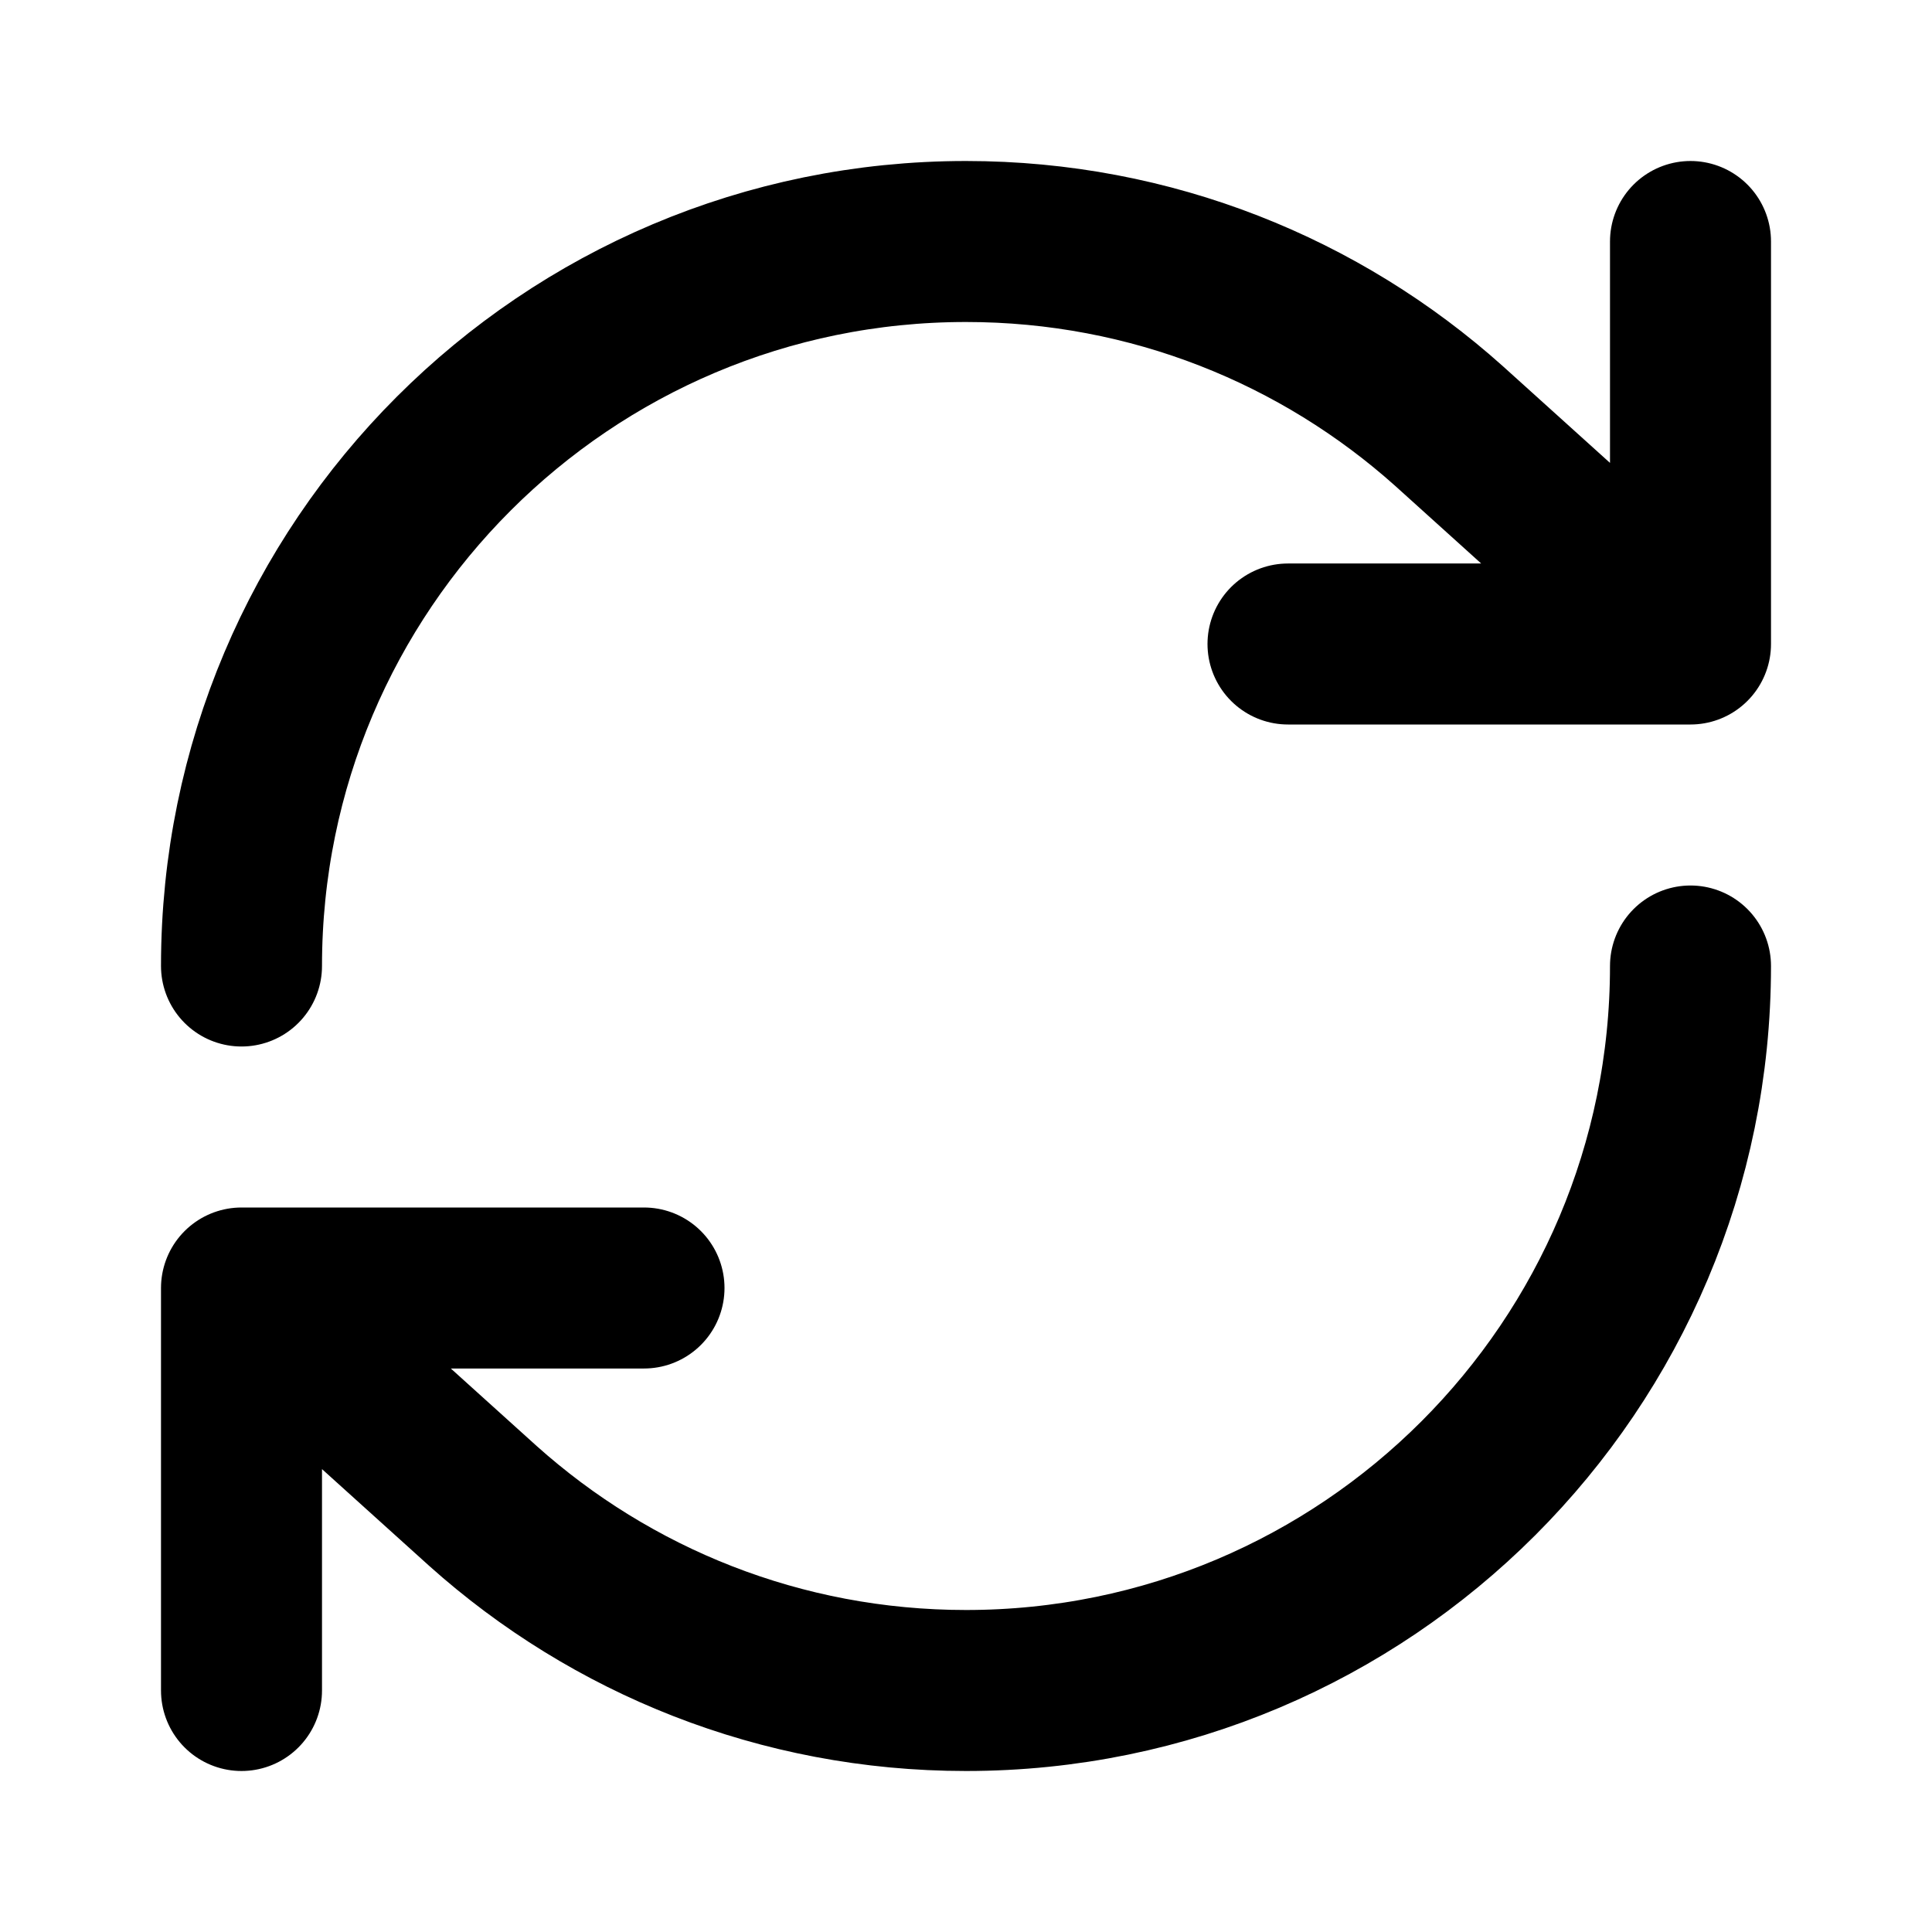
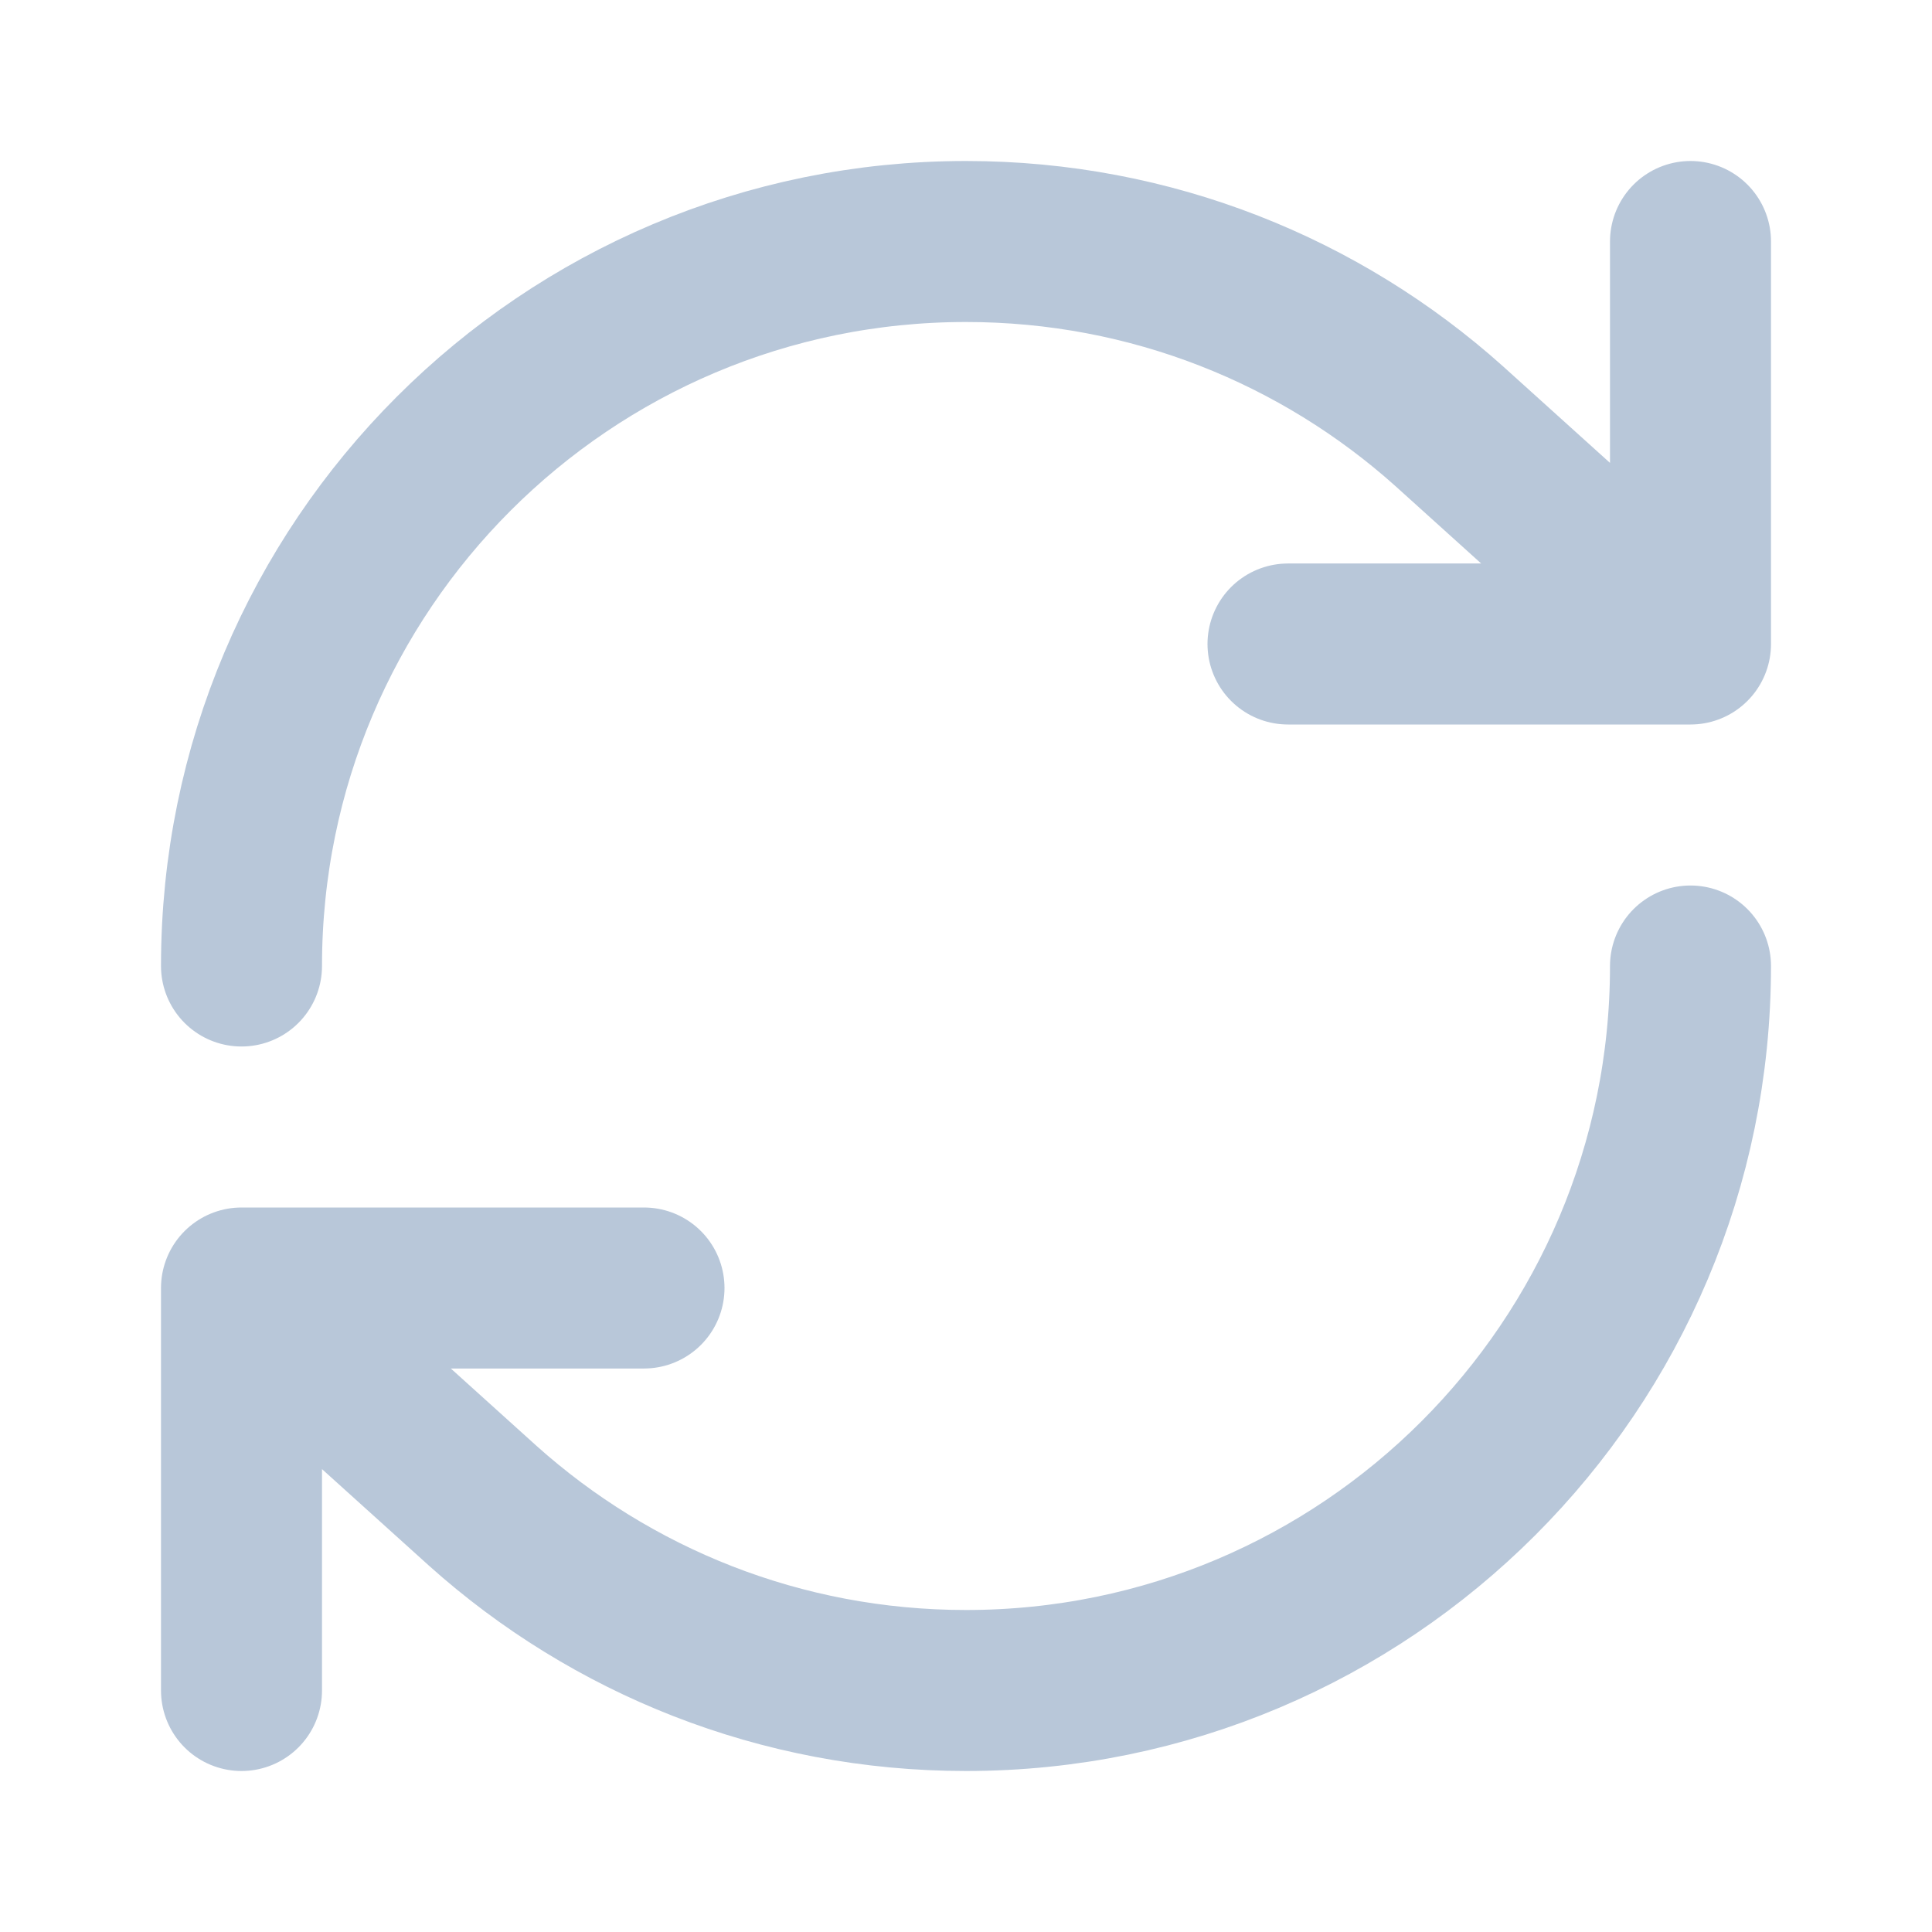
<svg xmlns="http://www.w3.org/2000/svg" width="800px" height="800px" viewBox="0 0 24 24" fill="none">
-   <path d="M21 12C21 16.971 16.971 21 12 21C9.695 21 7.592 20.133 6 18.708L3 16M3 12C3 7.029 7.029 3 12 3C14.305 3 16.408 3.867 18 5.292L21 8M3 21V16M3 16H8M21 3V8M21 8H16" stroke="#000000" stroke-width="2" stroke-linecap="round" stroke-linejoin="round" />
+   <path d="M21 12C21 16.971 16.971 21 12 21C9.695 21 7.592 20.133 6 18.708L3 16M3 12C3 7.029 7.029 3 12 3C14.305 3 16.408 3.867 18 5.292L21 8M3 21V16M3 16H8M21 3V8M21 8H16" stroke="#B8C7D9" stroke-width="2" stroke-linecap="round" stroke-linejoin="round" />
</svg>
